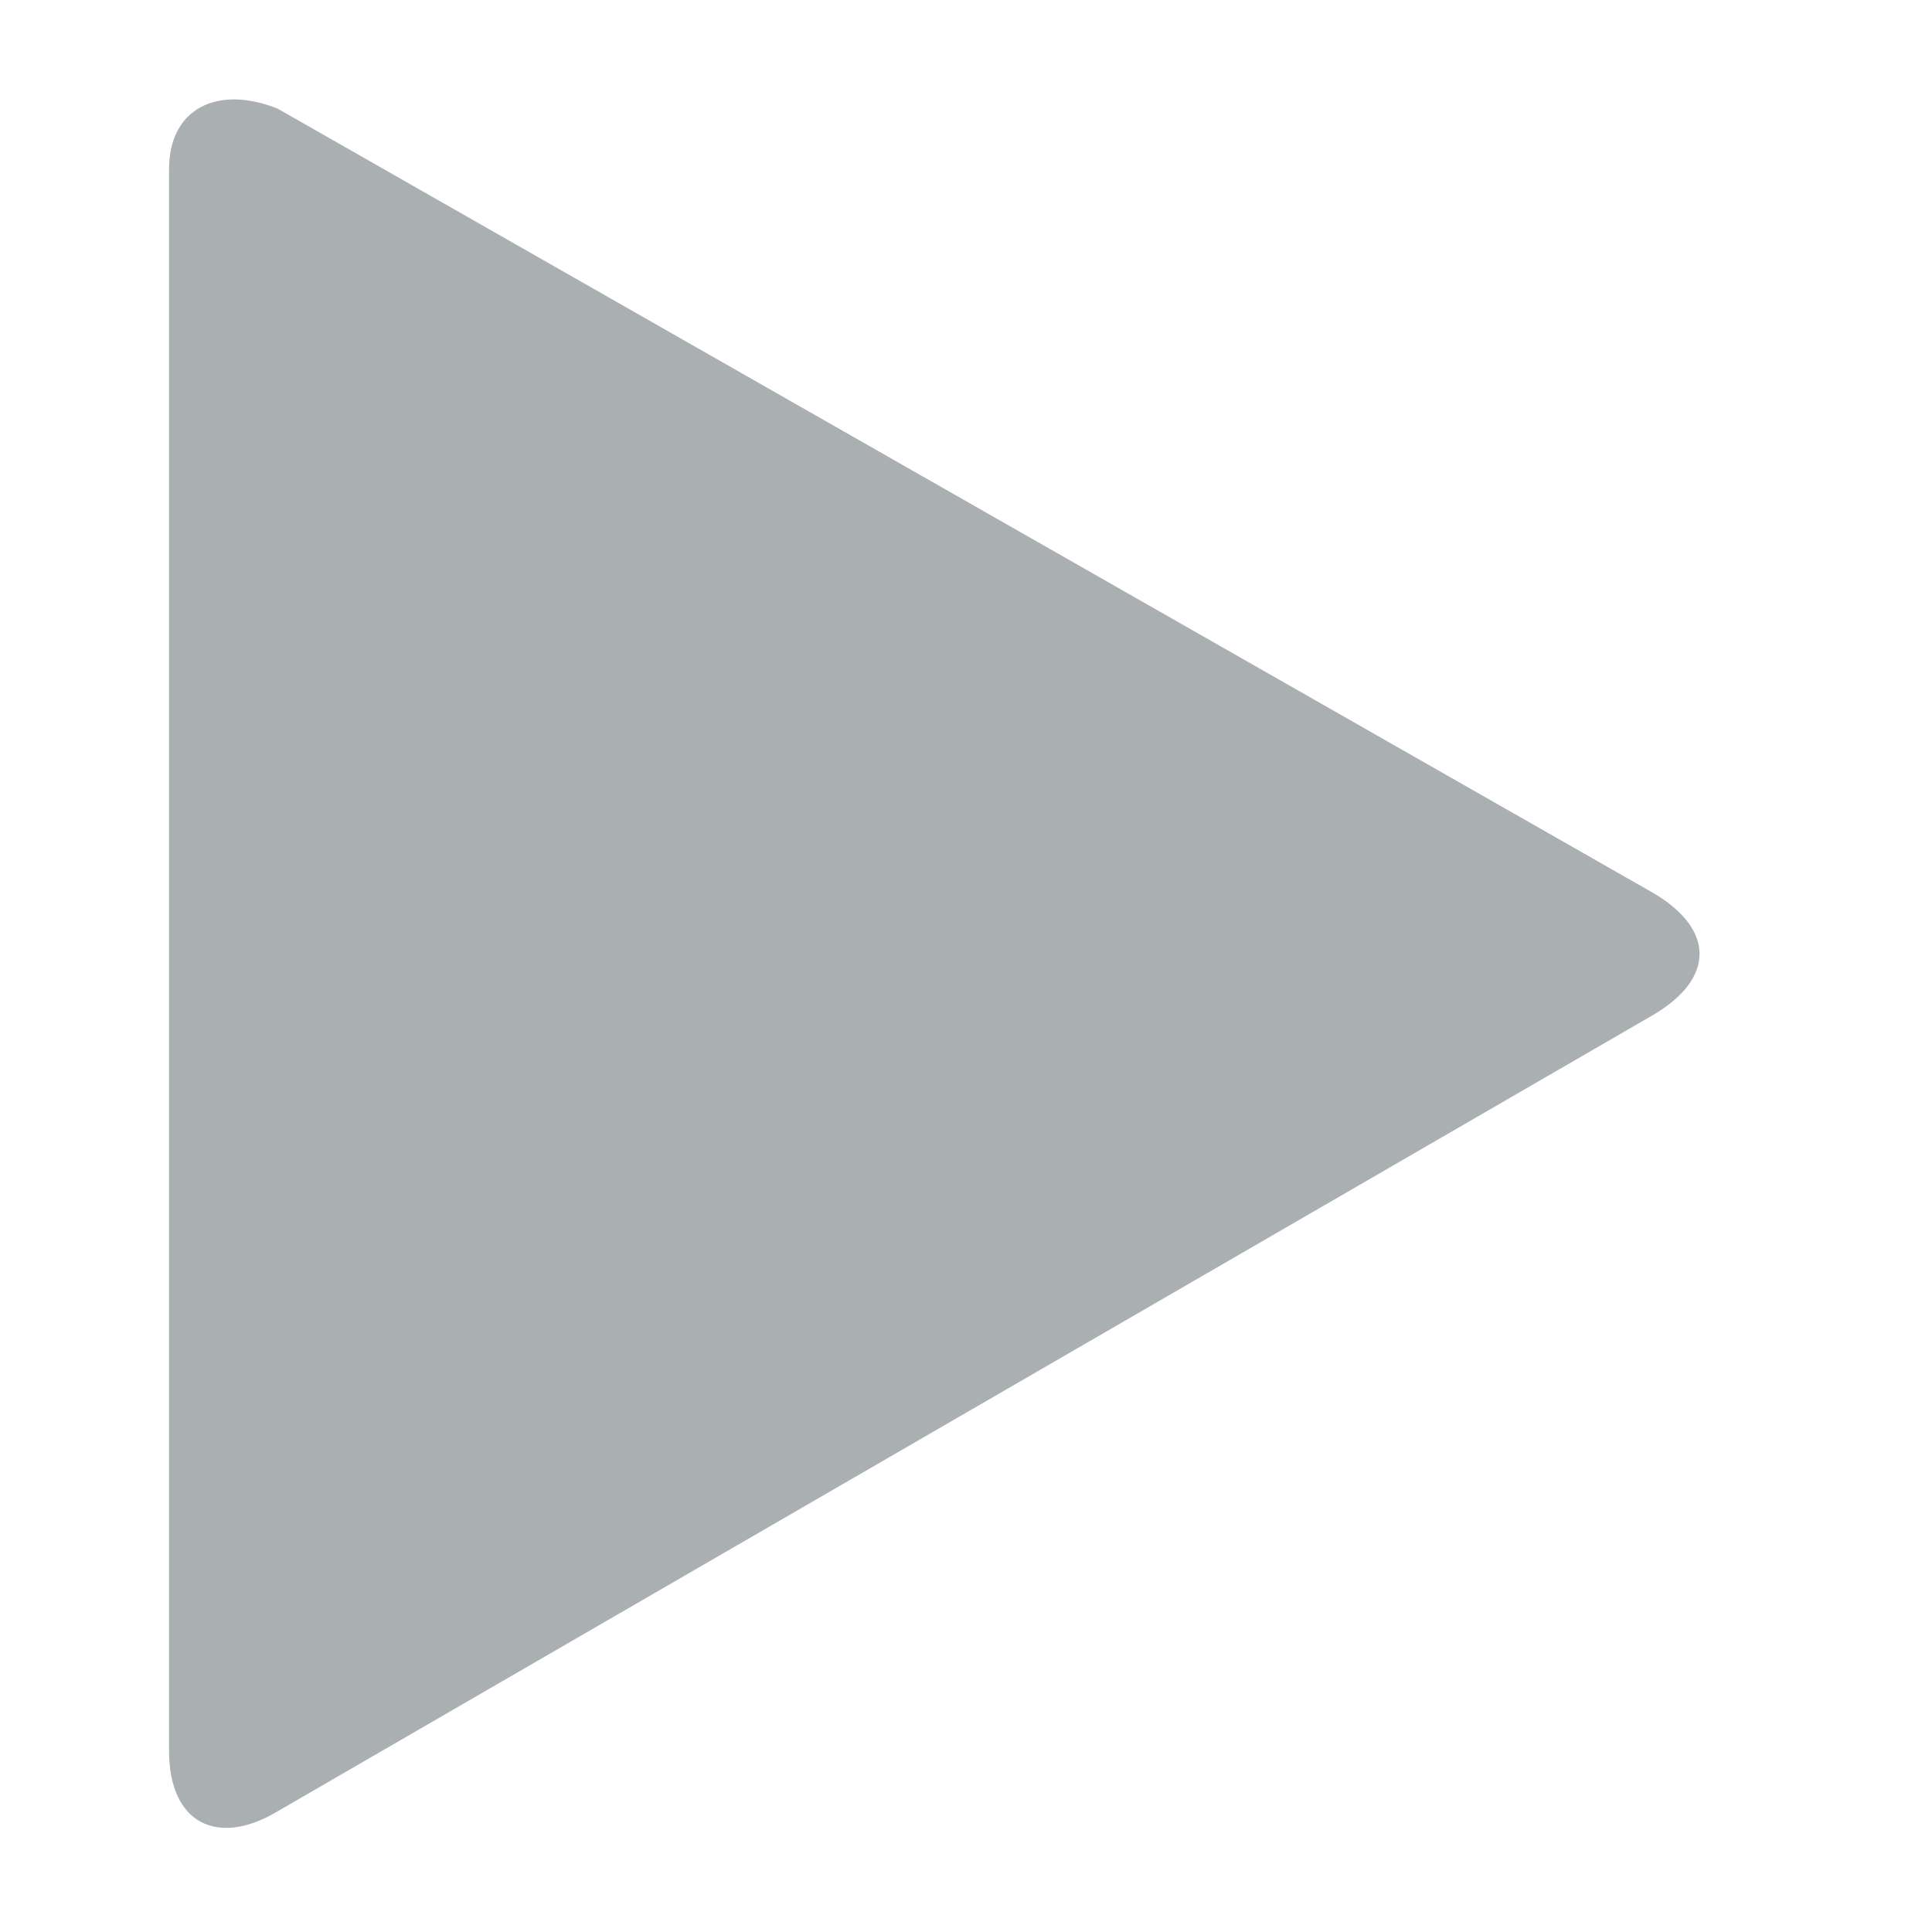
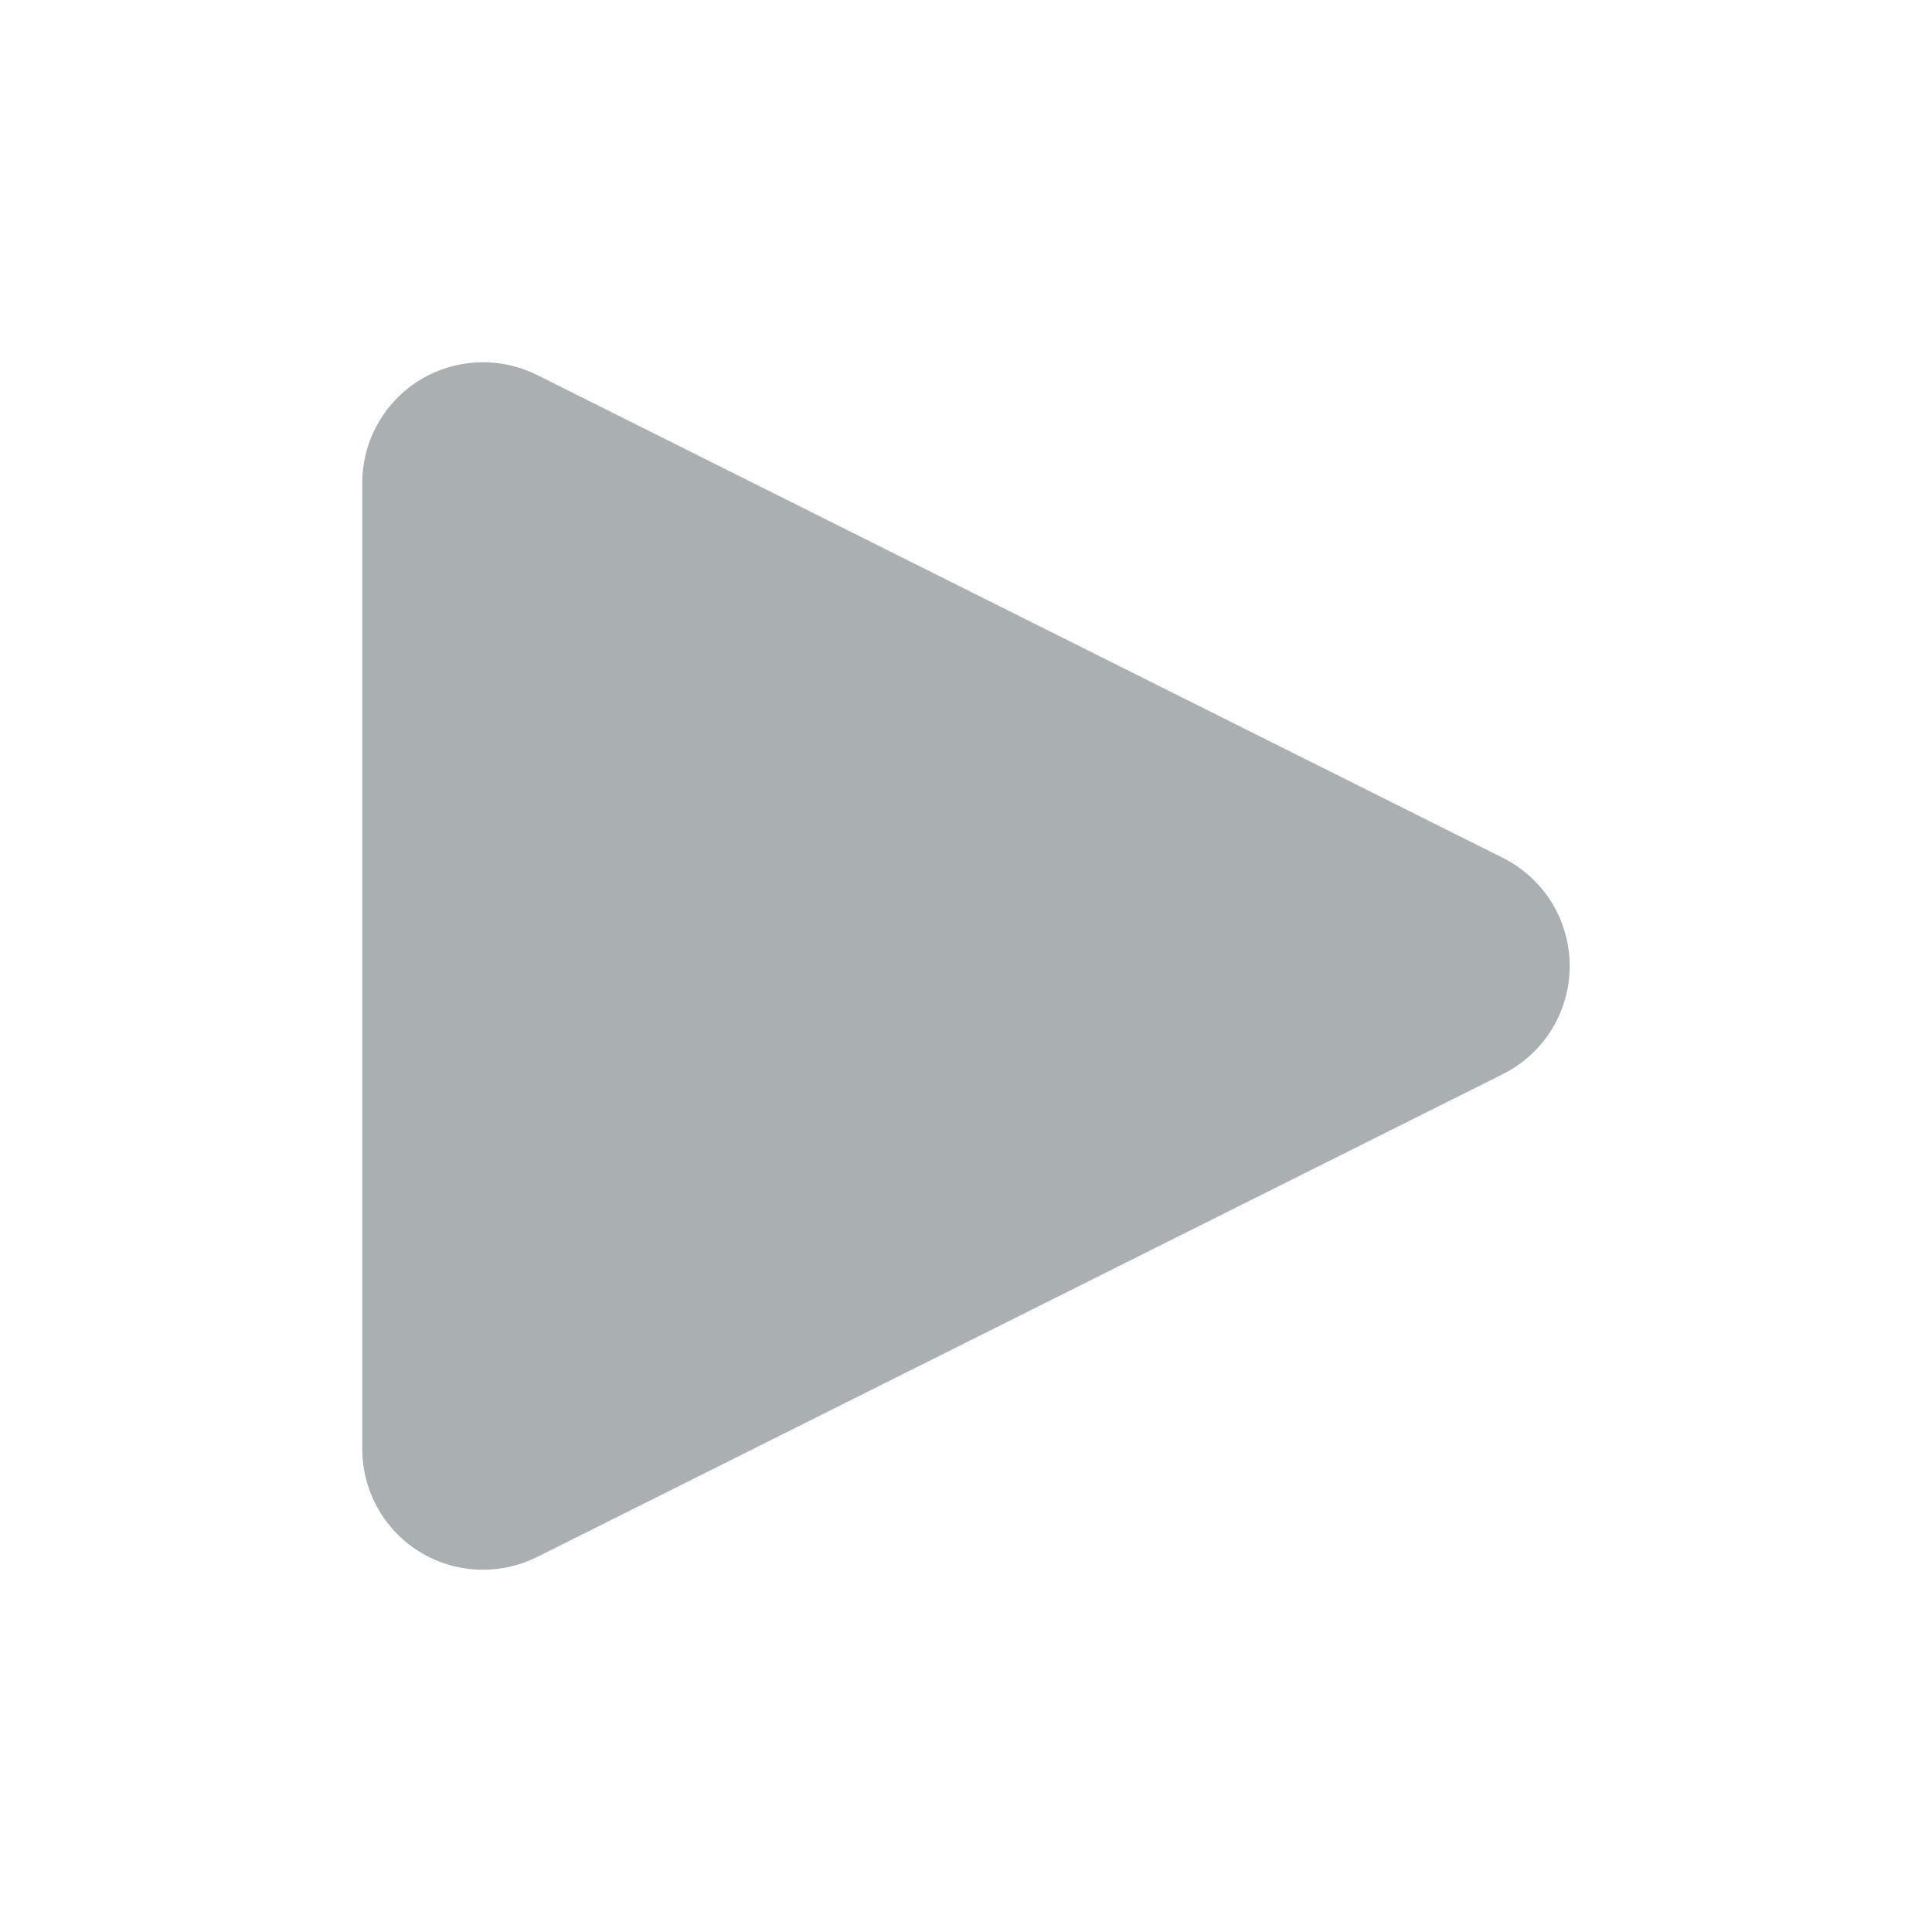
- <svg xmlns="http://www.w3.org/2000/svg" version="1.1" id="Слой_1" x="0px" y="0px" viewBox="0 0 16 16" style="enable-background:new 0 0 16 16;" xml:space="preserve">
-   <g>
-     <path style="fill:#AAAFB2;" d="M2.3,0.9C1.8,0.7,1.4,0.9,1.4,1.4v13.1c0,0.6,0.4,0.8,0.9,0.5l11.4-6.6c0.5-0.3,0.5-0.7,0-1L2.3,0.9   z" />
-   </g>
+ <svg xmlns="http://www.w3.org/2000/svg" width="24" height="24" viewBox="0 0 1024 1024">
+   <path d="M256 832c-11.712 0-23.36-3.2-33.664-9.536A64.171 64.171 0 0 1 192 768V256c0-22.208 11.52-42.816 30.336-54.464a64.299 64.299 0 0 1 62.272-2.816l512 256a64.064 64.064 0 0 1 0 114.56l-512 256c-8.96 4.48-18.88 6.72-28.608 6.72z" fill="#AAAFB2" />
</svg>
